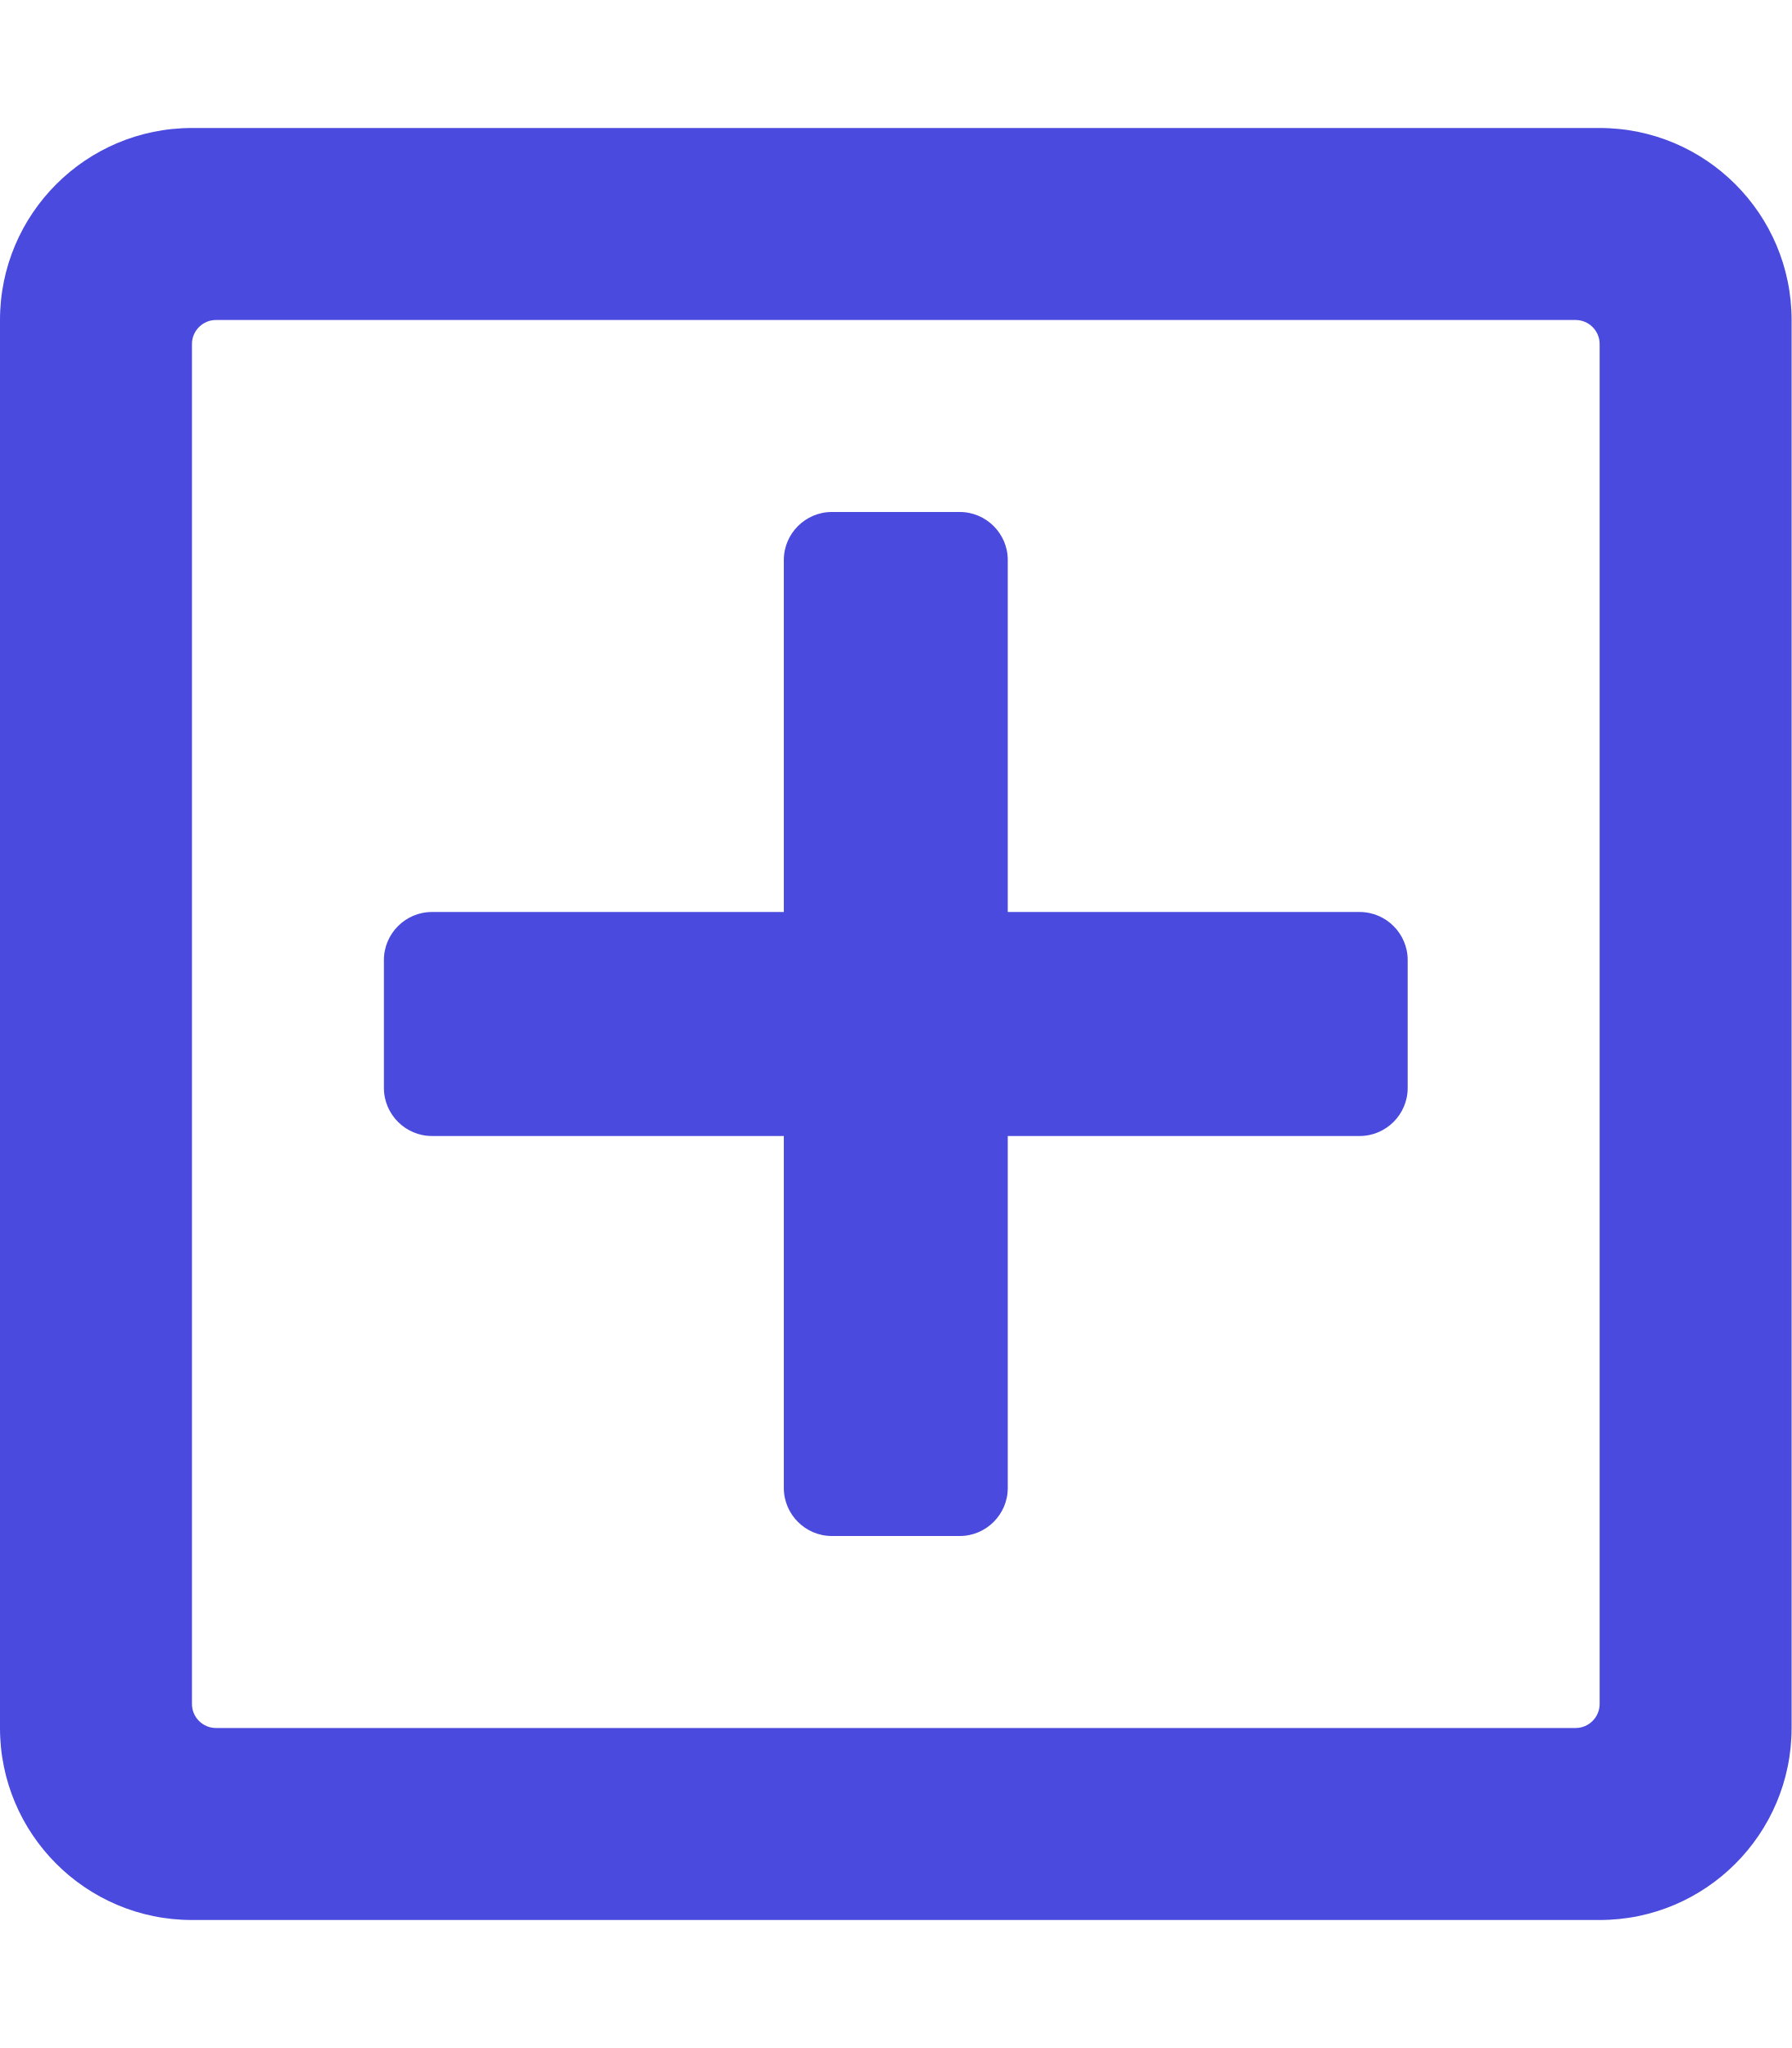
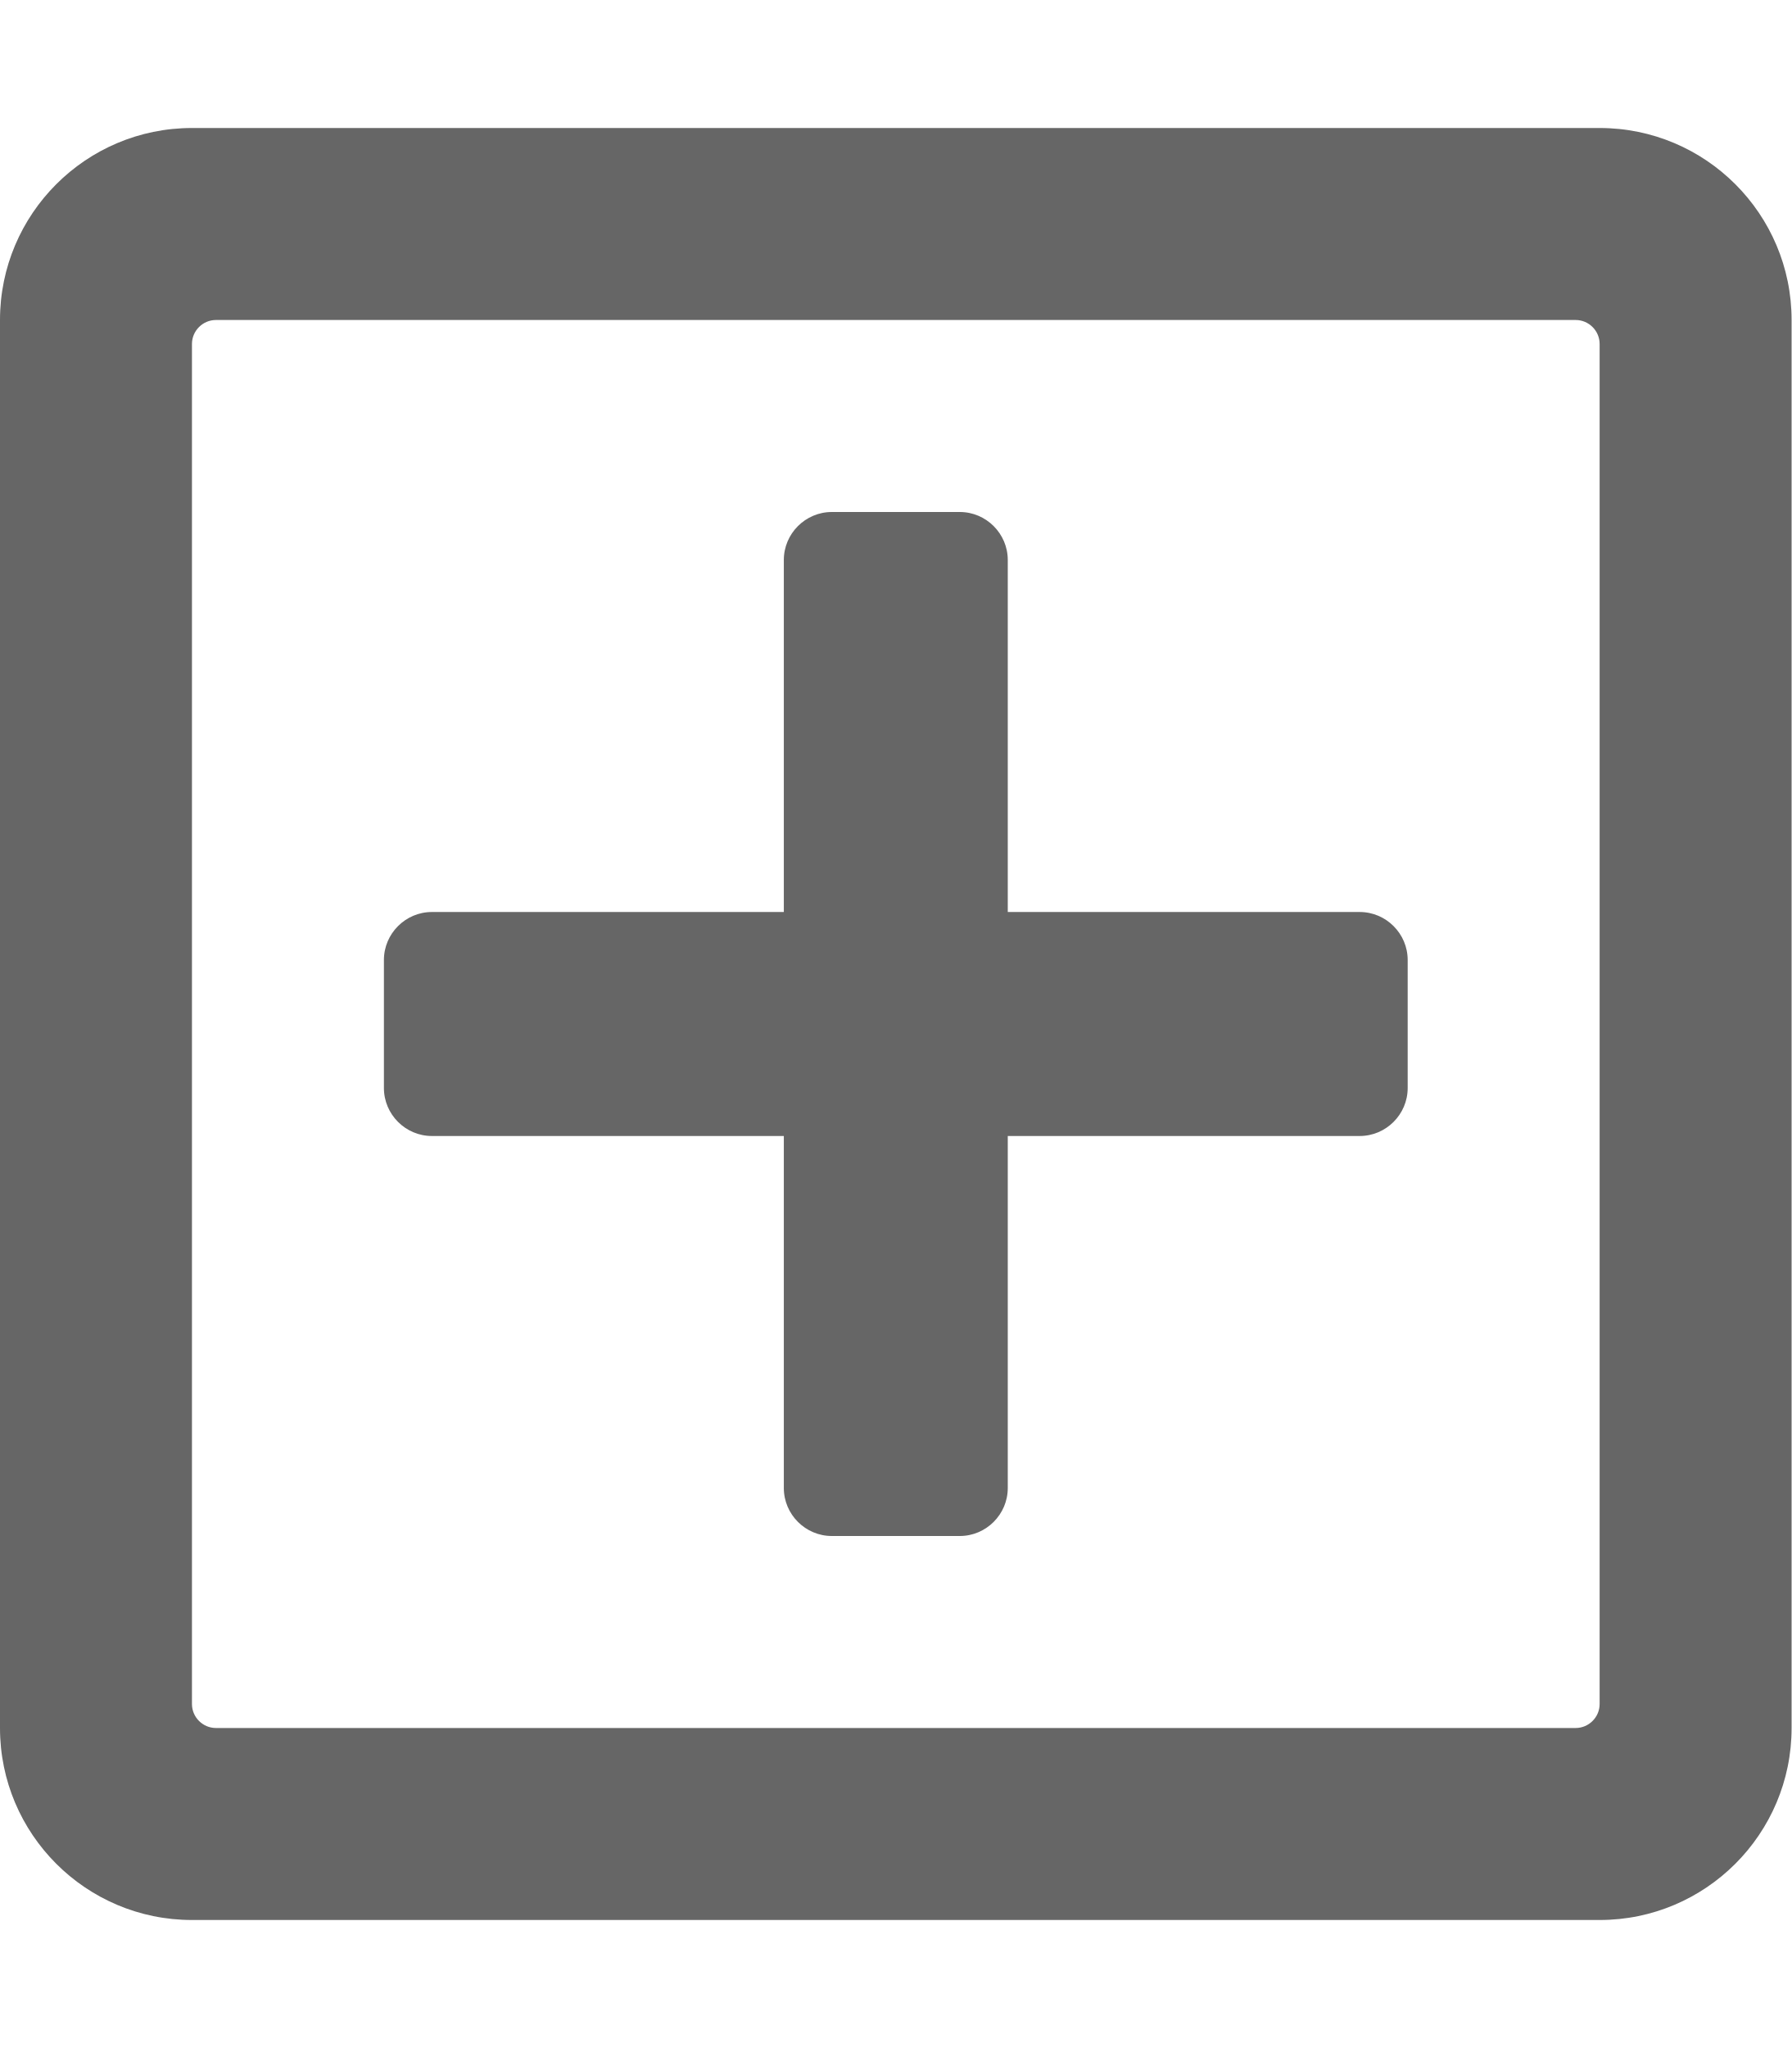
<svg xmlns="http://www.w3.org/2000/svg" aria-hidden="true" data-prefix="far" data-icon="plus-square" class="svg-inline--fa fa-plus-square fa-w-14" role="img" viewBox="0 0 448 512">
-   <path fill="#4a4ade" d="M352 240v32c0 6.6-5.4 12-12 12h-88v88c0 6.6-5.4 12-12 12h-32c-6.6 0-12-5.4-12-12v-88h-88c-6.6 0-12-5.4-12-12v-32c0-6.6 5.4-12 12-12h88v-88c0-6.6 5.4-12 12-12h32c6.6 0 12 5.4 12 12v88h88c6.6 0 12 5.4 12 12zm96-160v352c0 26.5-21.5 48-48 48H48c-26.5 0-48-21.5-48-48V80c0-26.5 21.5-48 48-48h352c26.5 0 48 21.5 48 48zm-48 346V86c0-3.3-2.7-6-6-6H54c-3.3 0-6 2.7-6 6v340c0 3.3 2.7 6 6 6h340c3.3 0 6-2.7 6-6z" />
+   <path fill="#666666" d="M352 240v32c0 6.6-5.4 12-12 12h-88v88c0 6.6-5.4 12-12 12h-32c-6.6 0-12-5.4-12-12v-88h-88c-6.6 0-12-5.4-12-12v-32c0-6.6 5.4-12 12-12h88v-88c0-6.6 5.4-12 12-12h32c6.6 0 12 5.4 12 12v88h88c6.6 0 12 5.4 12 12zm96-160v352c0 26.5-21.5 48-48 48H48c-26.5 0-48-21.5-48-48V80c0-26.5 21.5-48 48-48h352c26.5 0 48 21.5 48 48zm-48 346V86c0-3.3-2.7-6-6-6H54c-3.3 0-6 2.7-6 6v340c0 3.3 2.7 6 6 6h340c3.3 0 6-2.7 6-6z" />
</svg>
